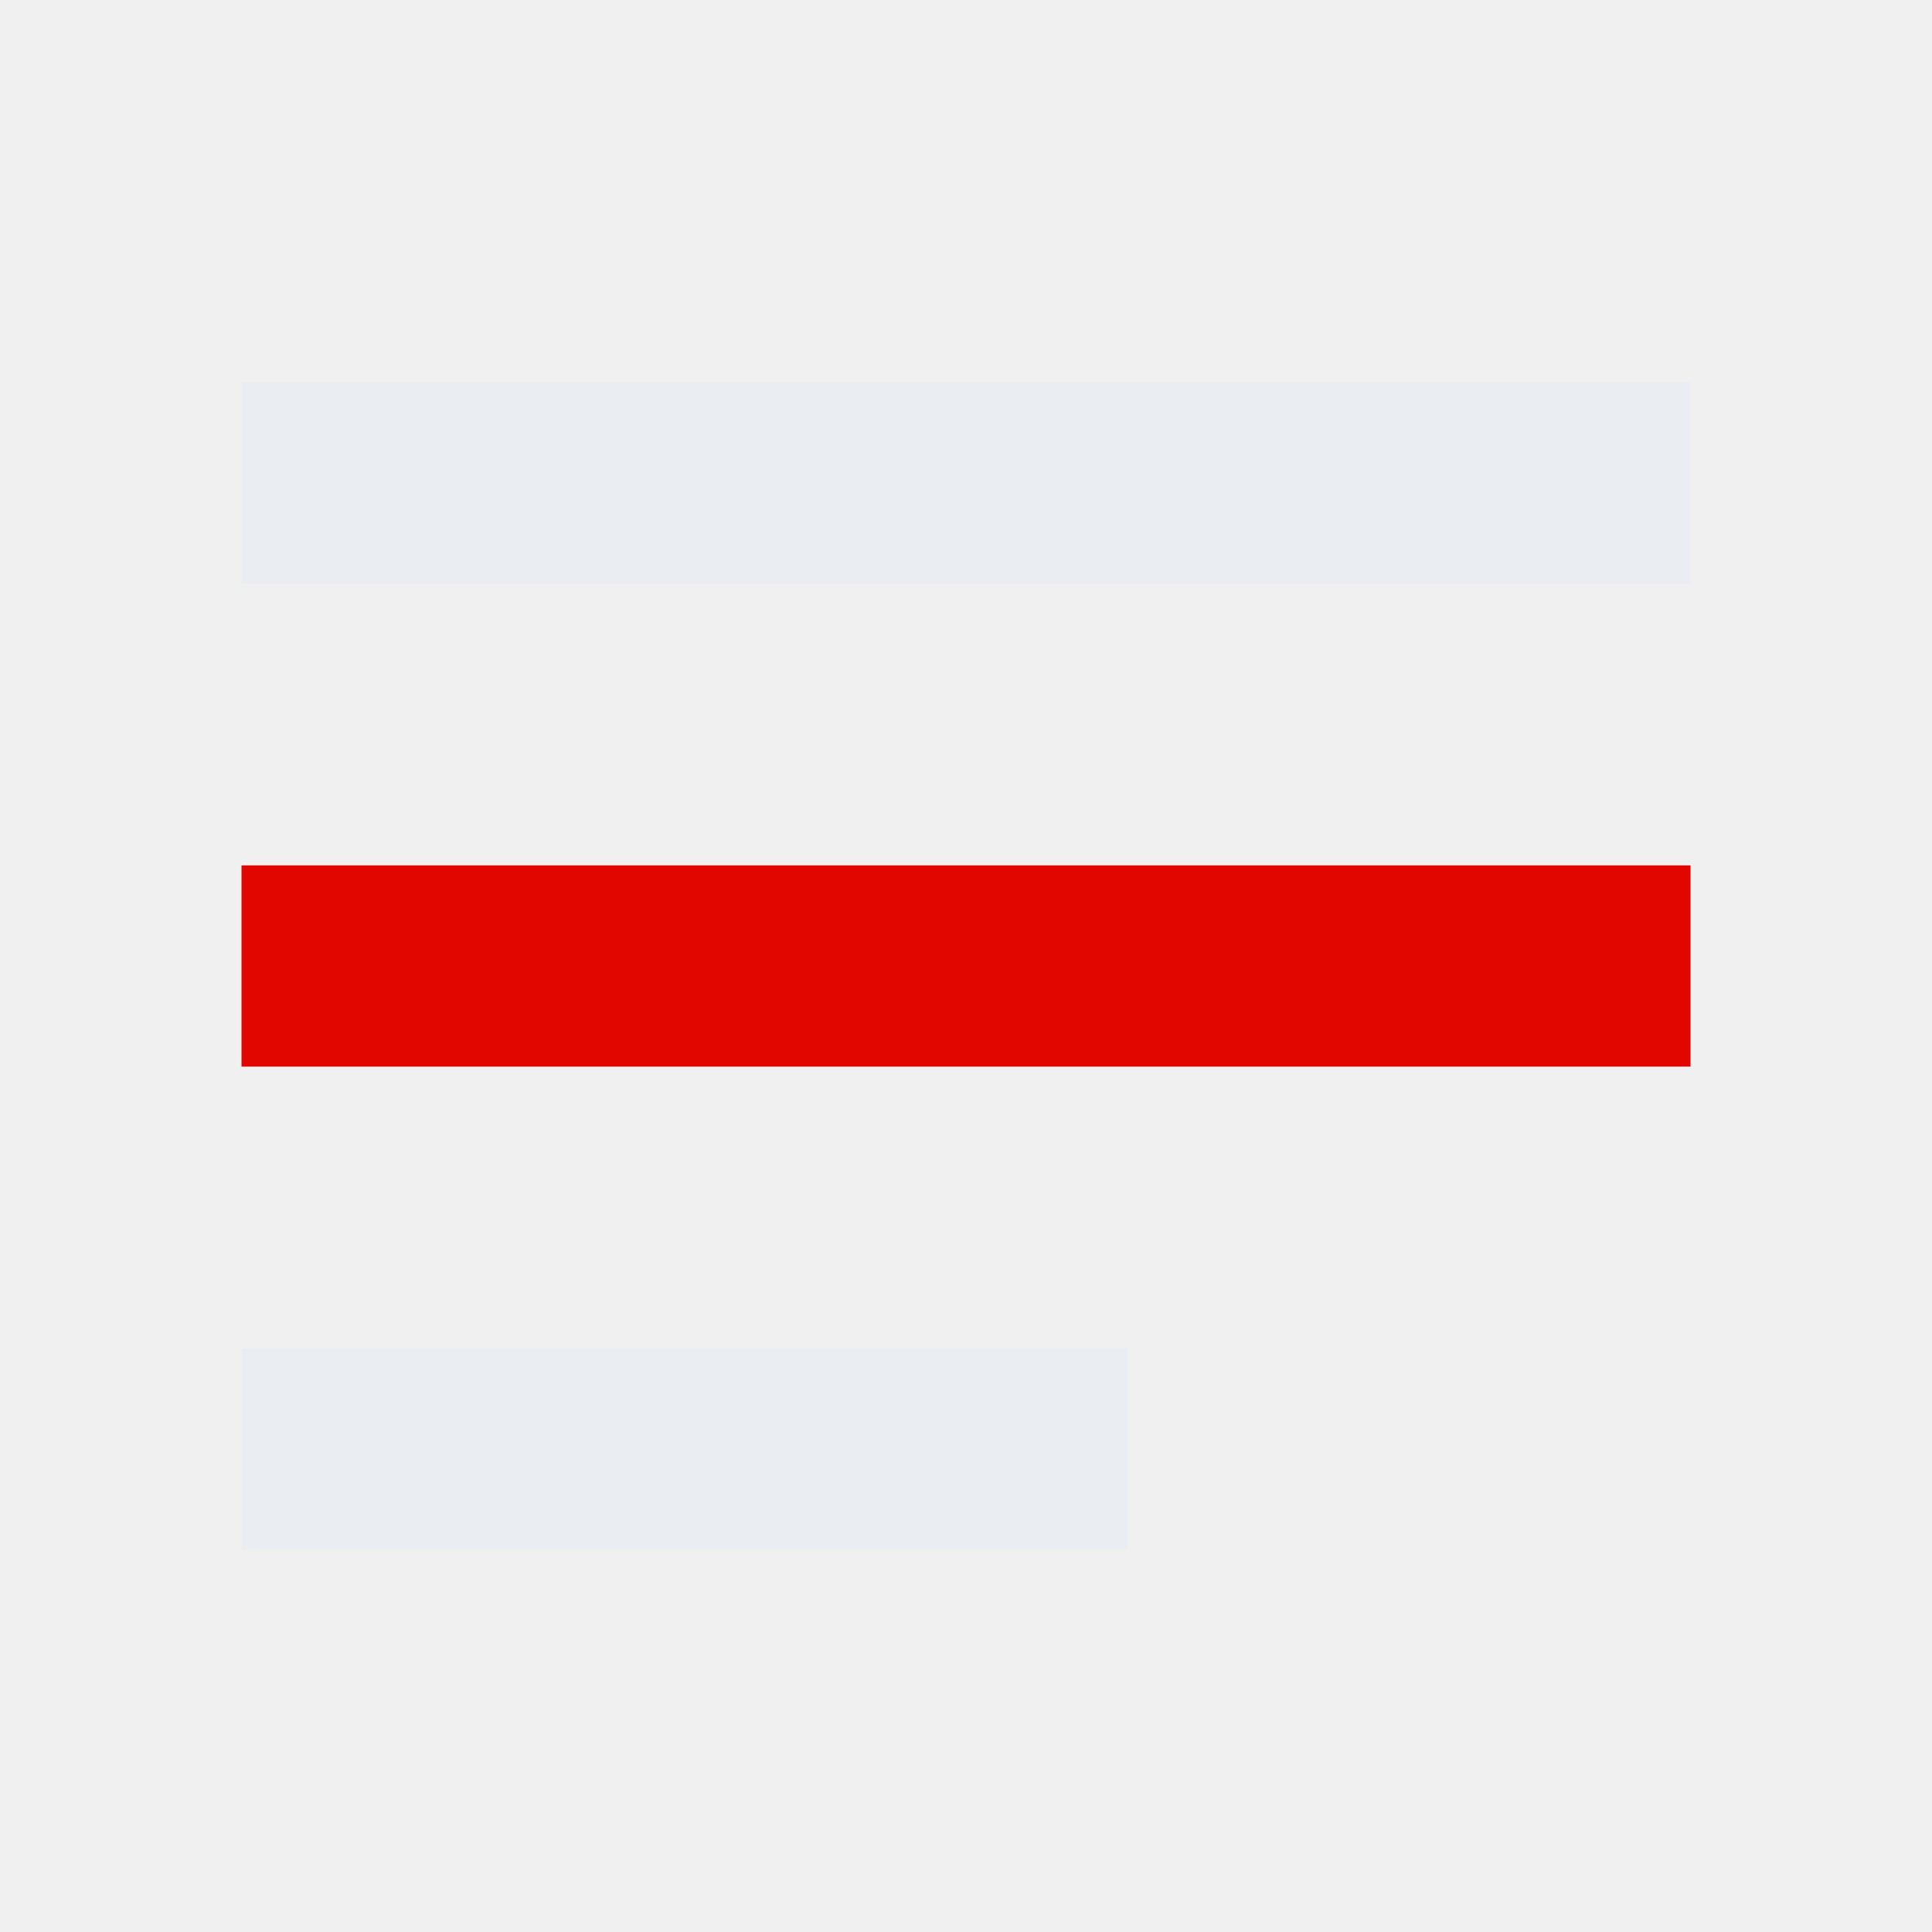
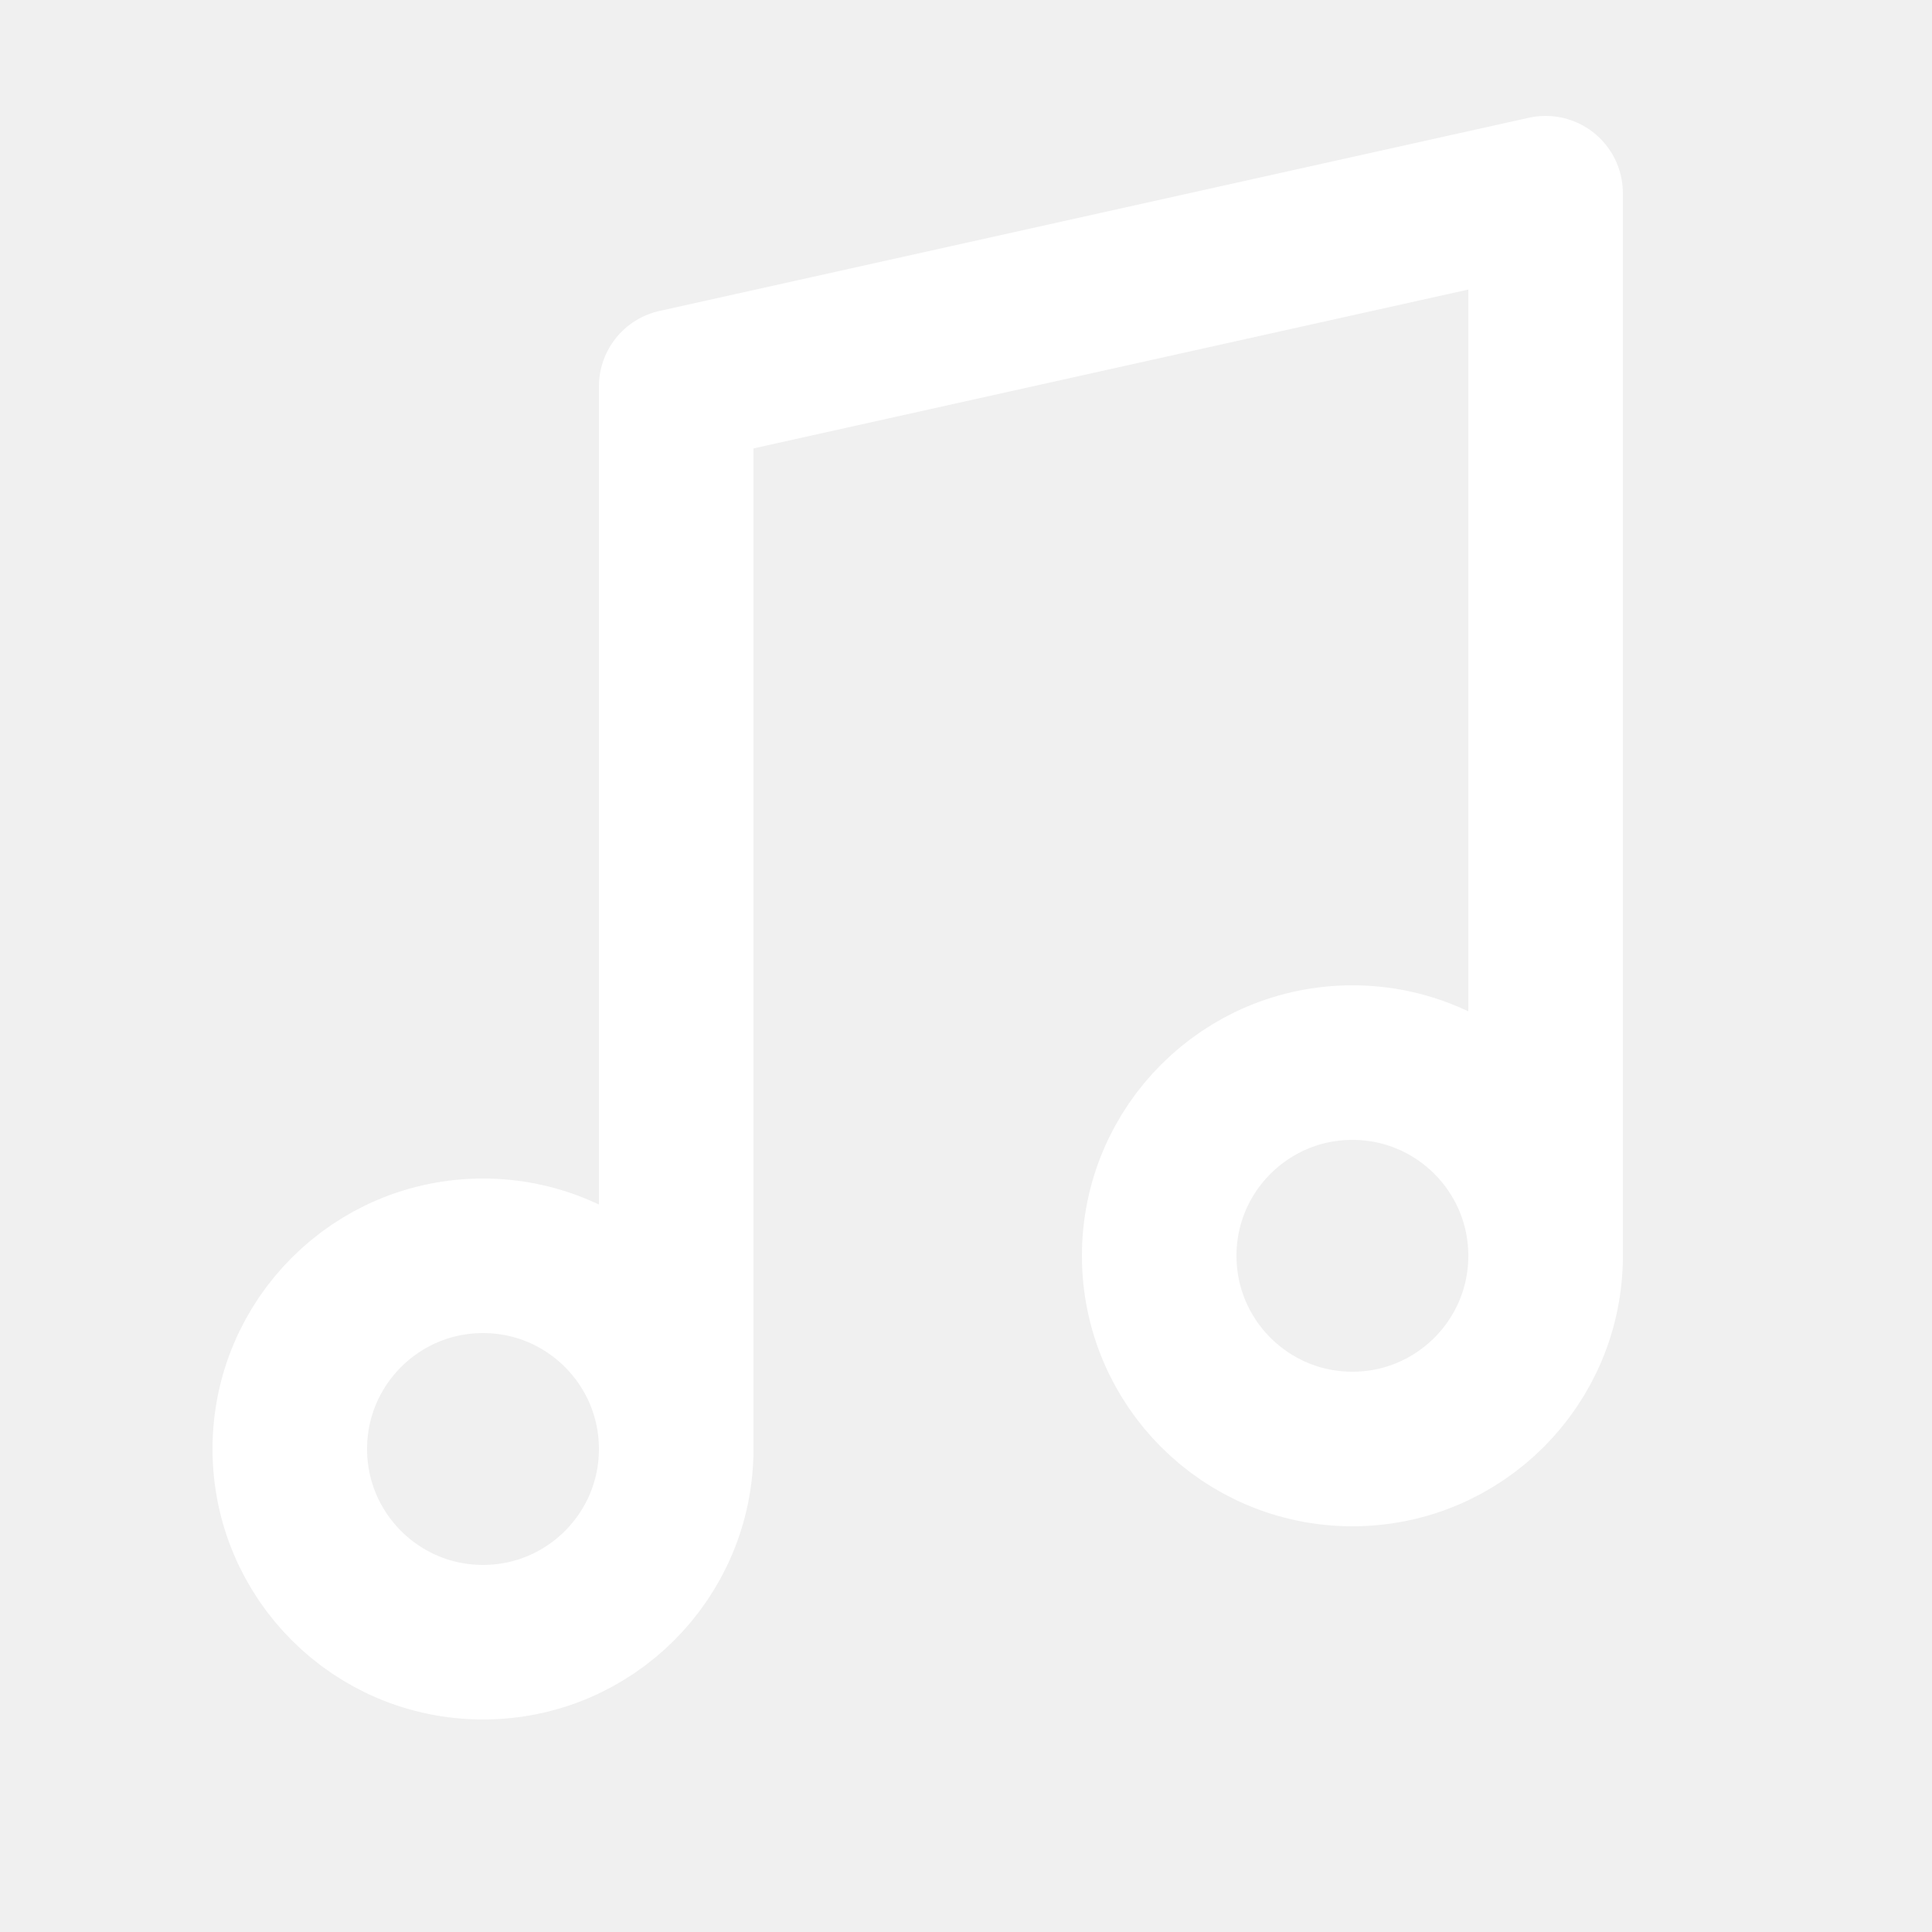
- <svg xmlns="http://www.w3.org/2000/svg" width="24" height="24" viewBox="0 0 24 24">
-   <line x1="3" y1="6" x2="21" y2="6" fill="none" stroke="#EAEEF3" stroke-width="2.5" />
-   <line x1="3" y1="12" x2="21" y2="12" fill="none" stroke="#E10600" stroke-width="2.5" />
-   <line x1="3" y1="18" x2="14" y2="18" fill="none" stroke="#EAEEF3" stroke-width="2.5" />
+ <svg xmlns="http://www.w3.org/2000/svg" width="20" height="20" viewBox="0 0 20 20">
+   <path d="M7 15V4l9-2v11" fill="none" stroke="#FFFFFF" stroke-width="1.6" stroke-linecap="round" stroke-linejoin="round" />
+   <circle cx="5" cy="15" r="2" fill="none" stroke="#FFFFFF" stroke-width="1.6" stroke-linecap="round" stroke-linejoin="round" />
+   <circle cx="14" cy="13" r="2" fill="none" stroke="#FFFFFF" stroke-width="1.6" stroke-linecap="round" stroke-linejoin="round" />
</svg>
